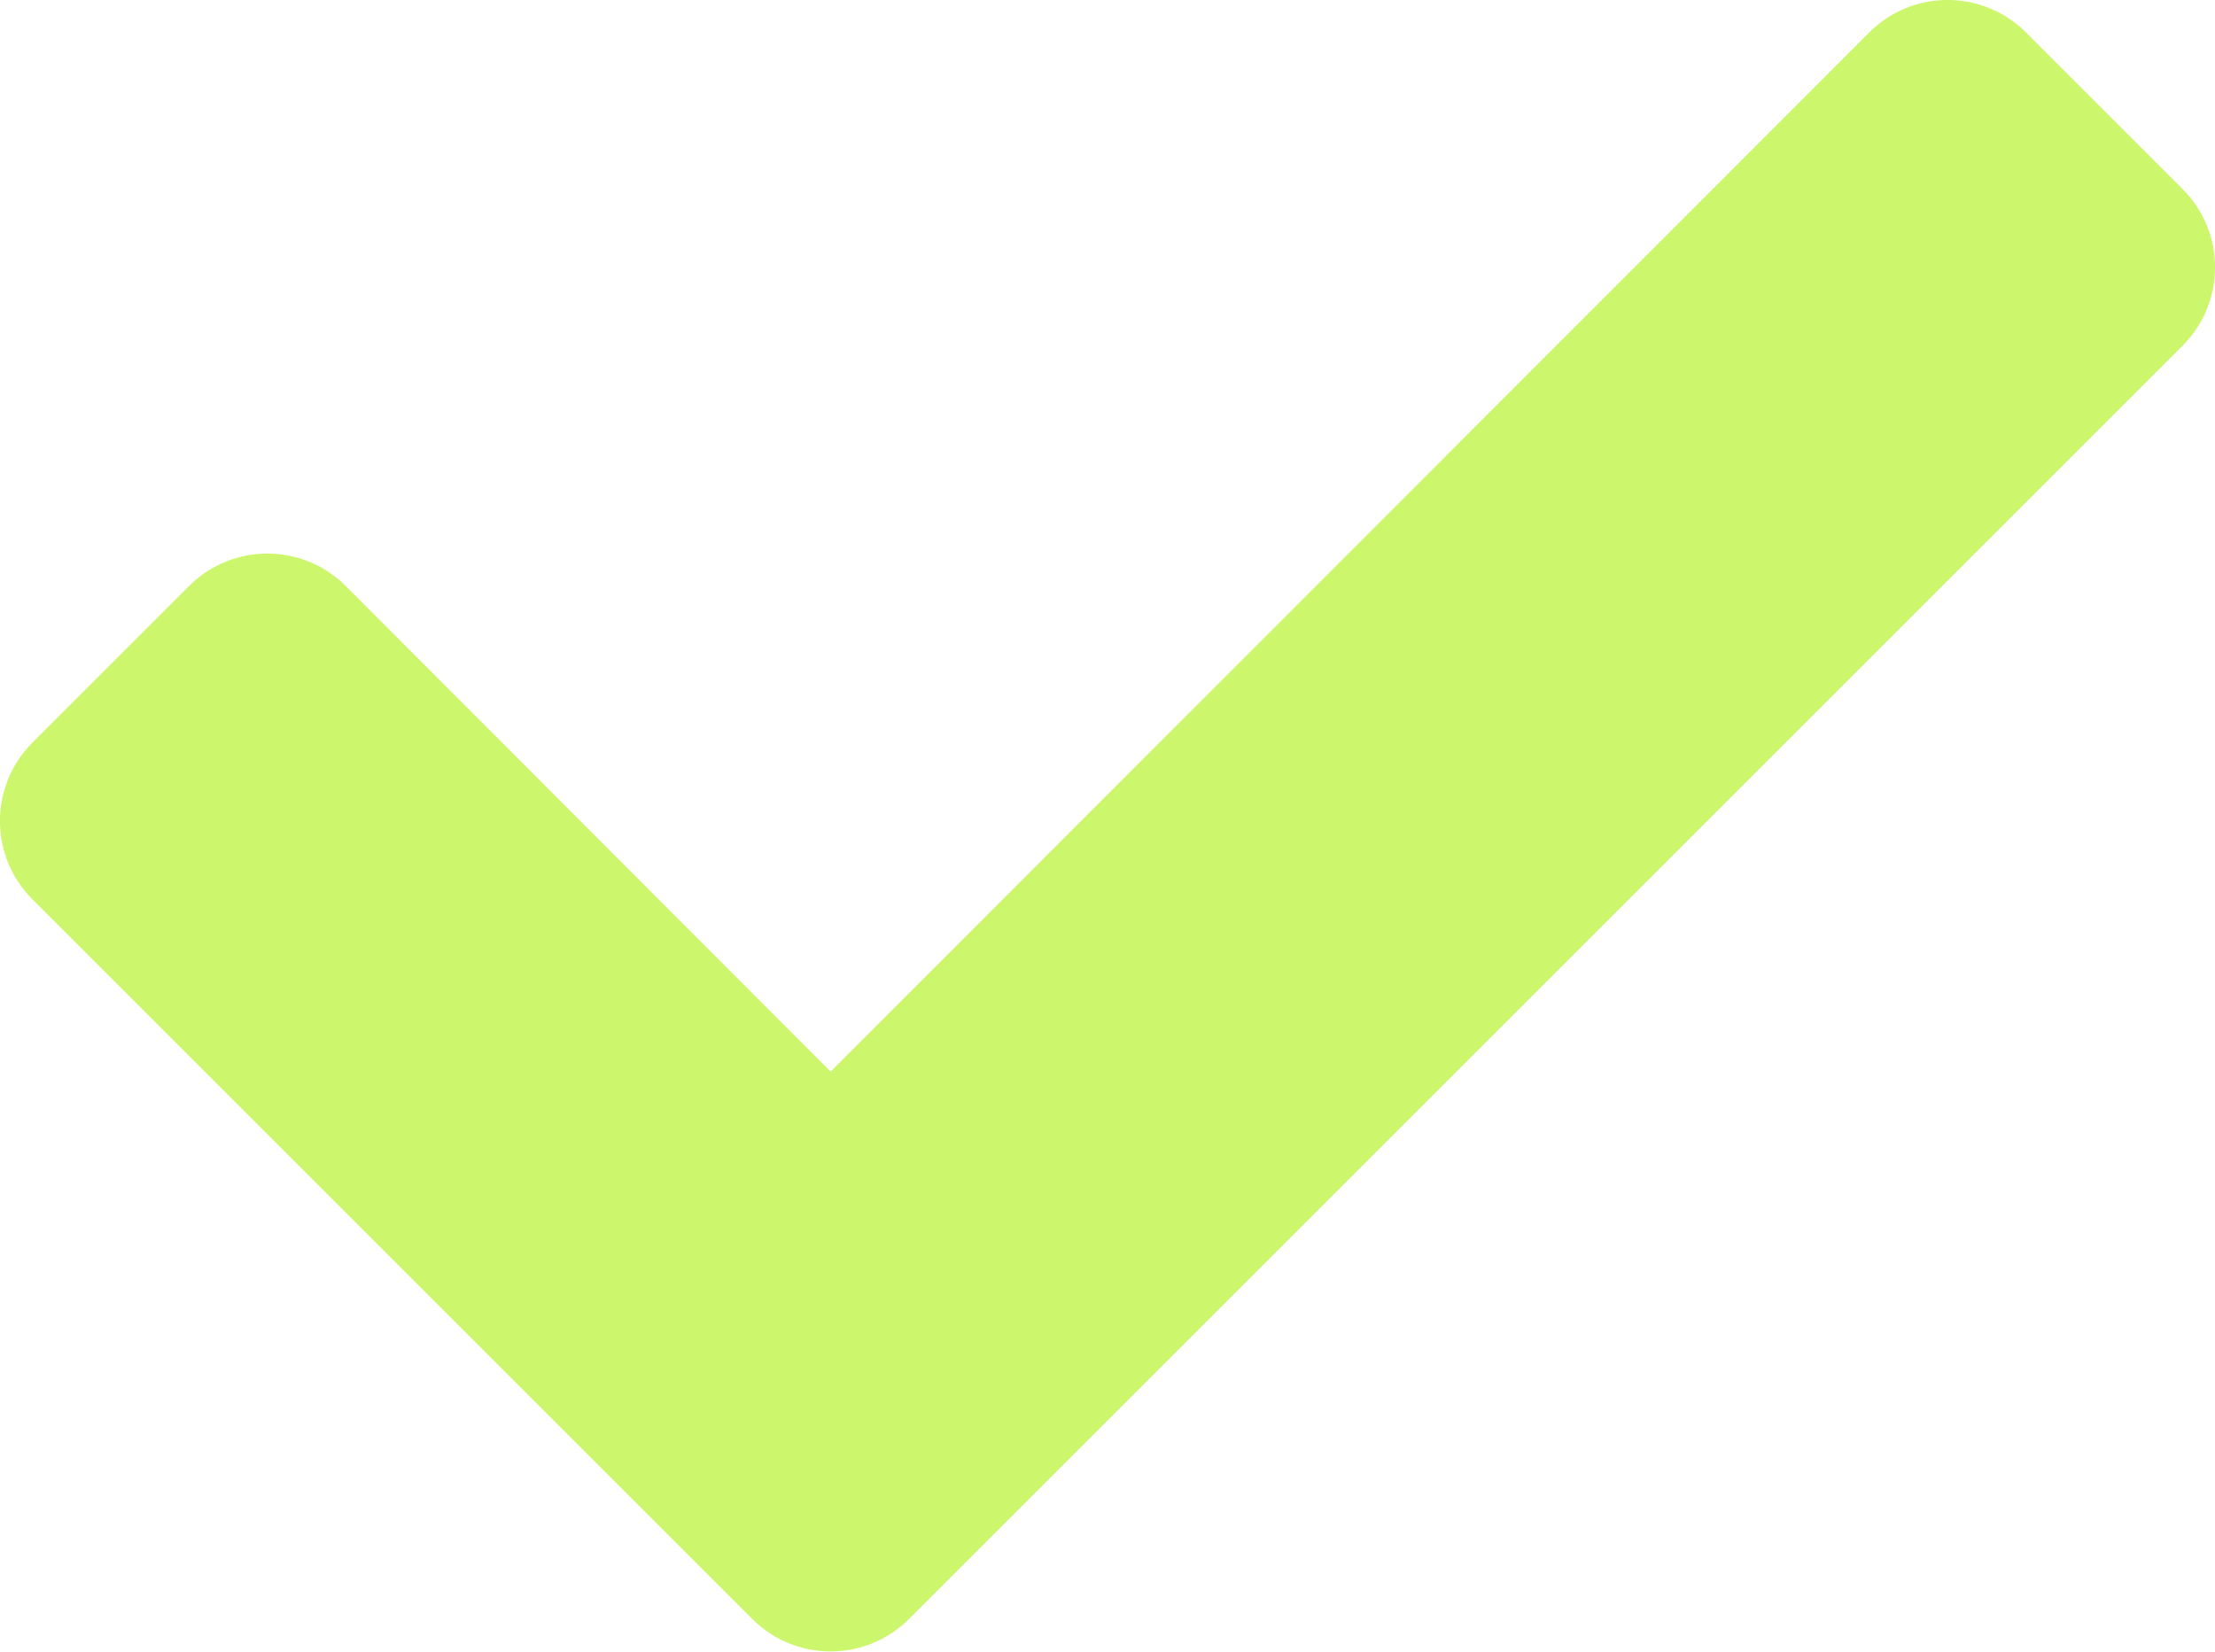
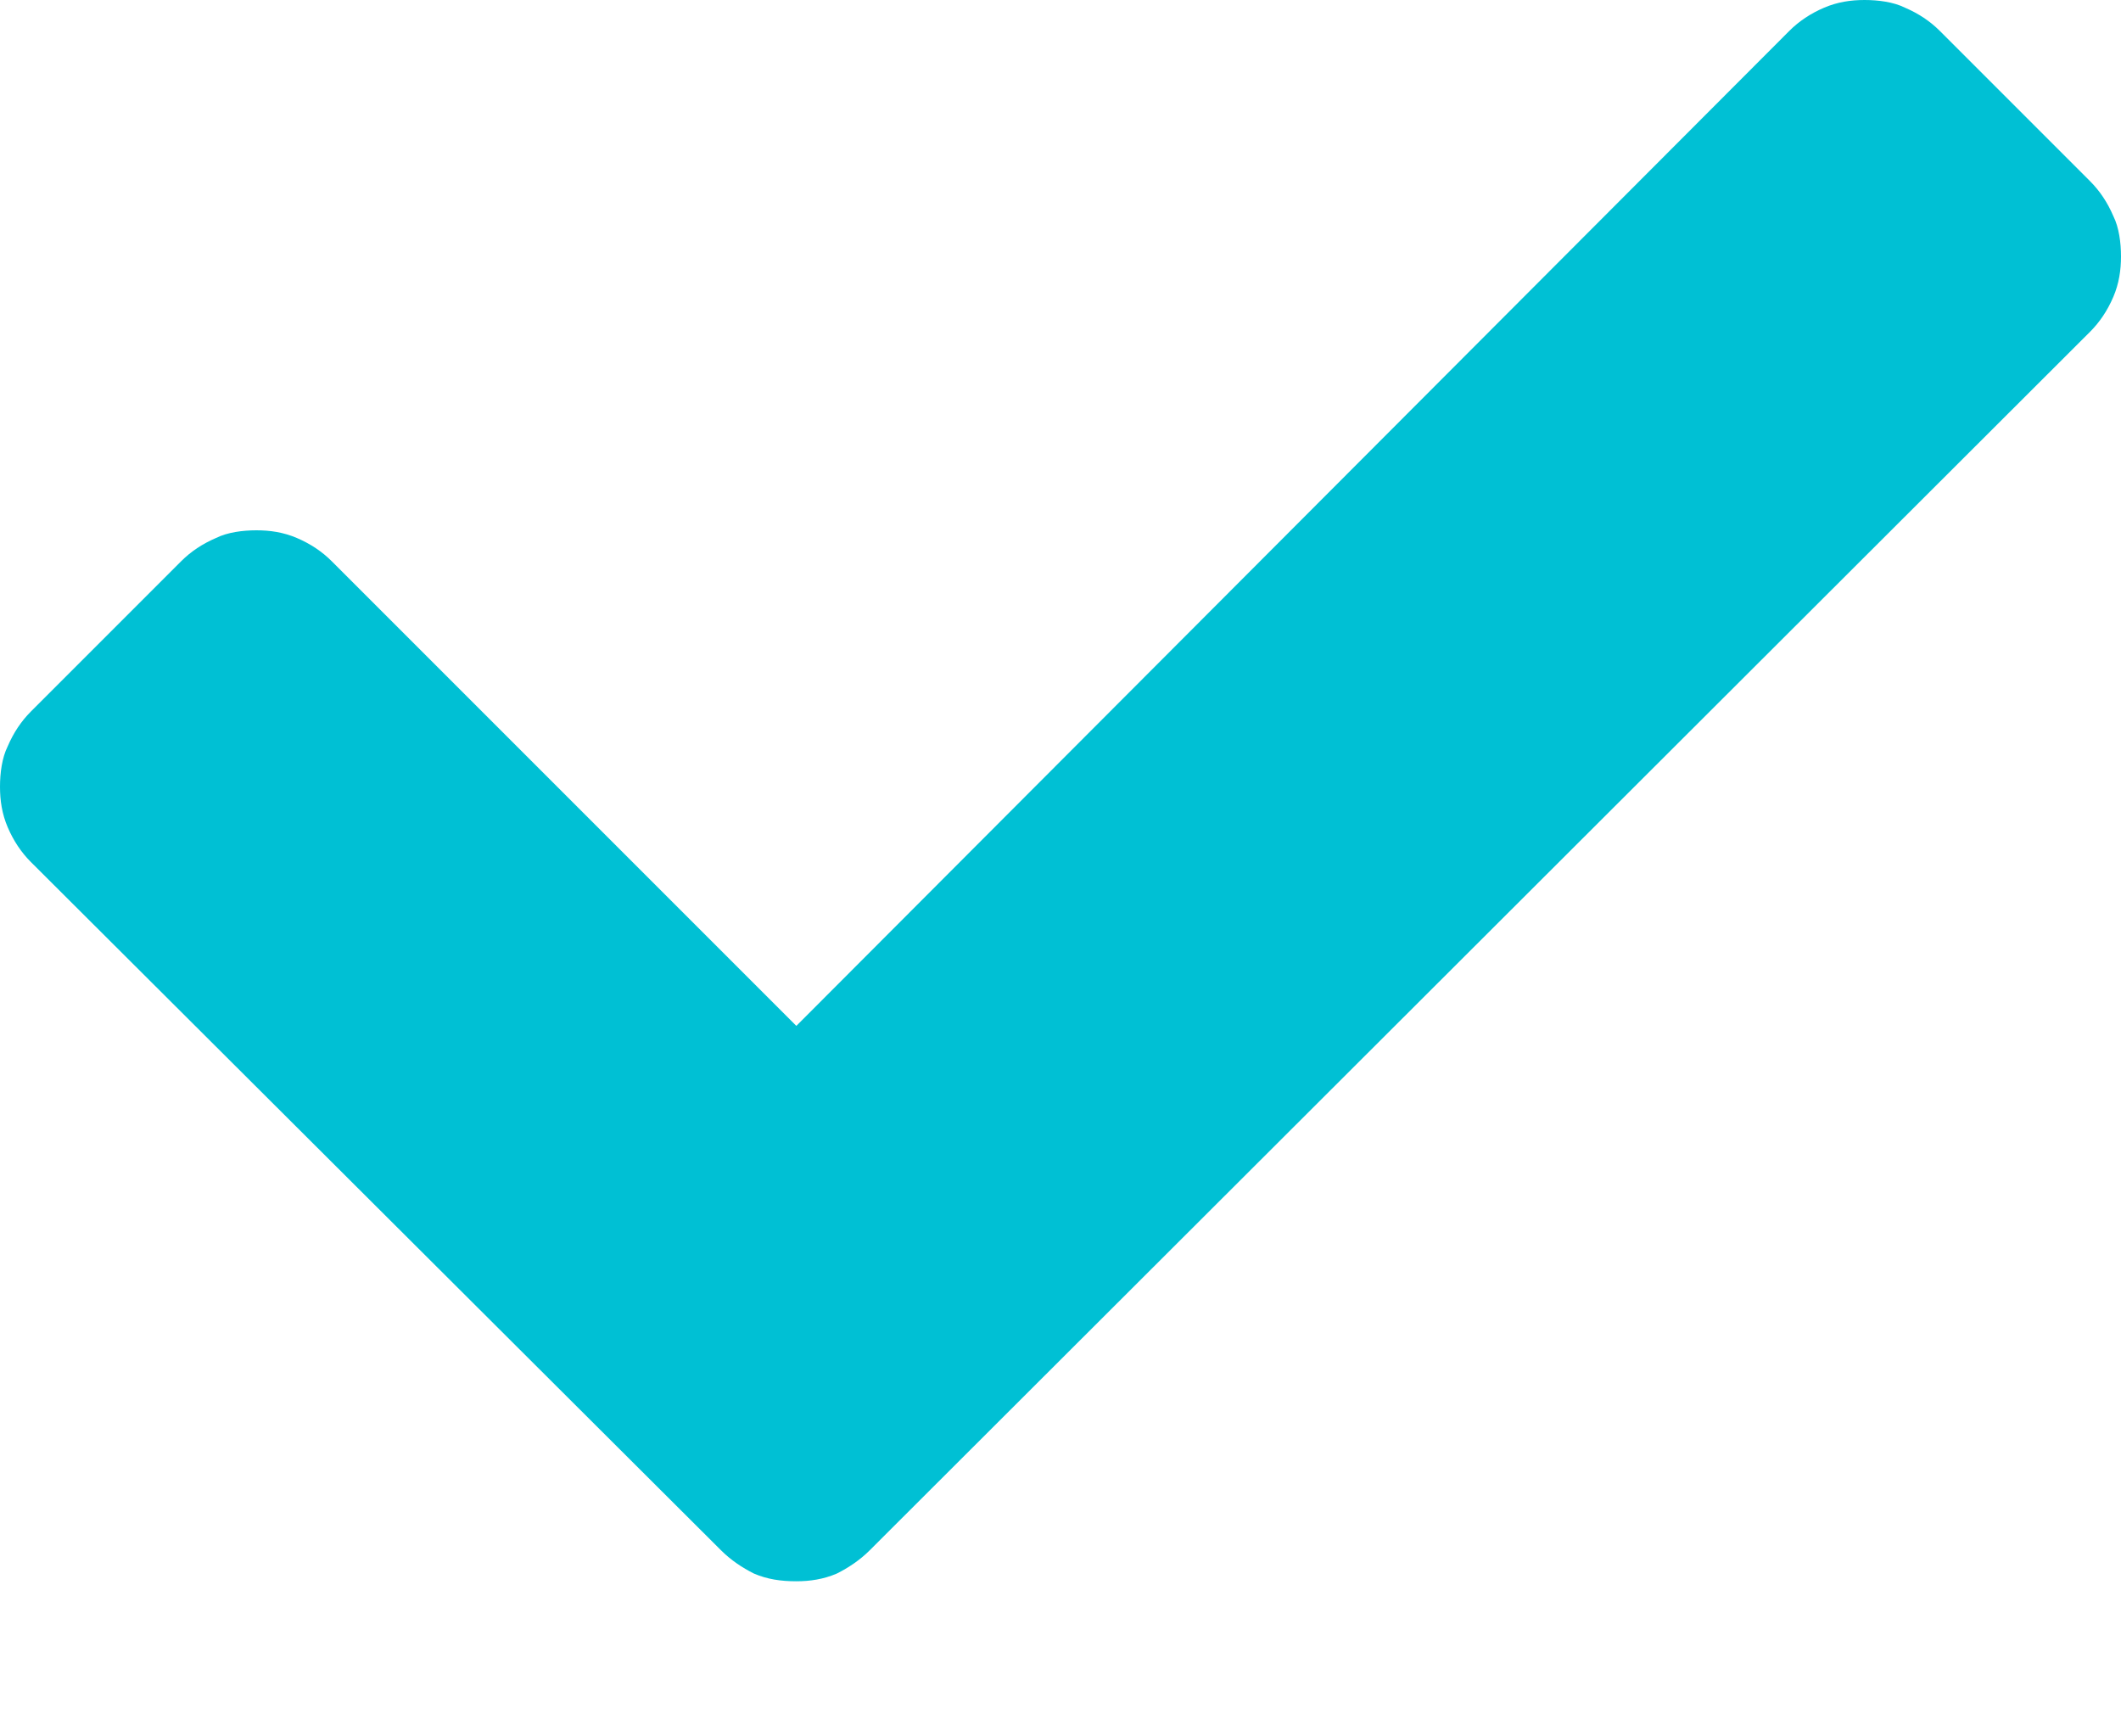
- <svg xmlns="http://www.w3.org/2000/svg" width="11" height="8.203" viewBox="0 0 11 8.203">
-   <defs>
-     <style>.a{fill:#ccf66c;}</style>
-   </defs>
-   <path class="a" d="M3.736,12.619.161,9.044a.55.55,0,0,1,0-.778l.778-.778a.55.55,0,0,1,.778,0L4.125,9.9,9.283,4.738a.55.55,0,0,1,.778,0l.778.778a.55.55,0,0,1,0,.778L4.514,12.619A.55.55,0,0,1,3.736,12.619Z" transform="translate(0 -4.577)" />
+ <svg xmlns="http://www.w3.org/2000/svg" version="1.2" baseProfile="tiny-ps" viewBox="0 0 11 9" width="11" height="9">
+   <style>
+ 		tspan { white-space:pre }
+ 		.shp0 { fill: #00c0d4 } 
+ 	</style>
+   <path id="Layer" class="shp0" d="M3.74 8.04L0.16 4.47C0.11 4.42 0.07 4.36 0.04 4.29C0.01 4.22 0 4.15 0 4.08C0 4.01 0.01 3.93 0.04 3.87C0.07 3.8 0.11 3.74 0.16 3.69L0.94 2.91C0.99 2.86 1.05 2.82 1.12 2.79C1.18 2.76 1.26 2.75 1.33 2.75C1.4 2.75 1.47 2.76 1.54 2.79C1.61 2.82 1.67 2.86 1.72 2.91L4.13 5.32L9.28 0.16C9.33 0.11 9.39 0.07 9.46 0.04C9.53 0.01 9.6 0 9.67 0C9.74 0 9.82 0.01 9.88 0.04C9.95 0.07 10.01 0.11 10.06 0.16L10.84 0.94C10.89 0.99 10.93 1.05 10.96 1.12C10.99 1.18 11 1.26 11 1.33C11 1.4 10.99 1.47 10.96 1.54C10.93 1.61 10.89 1.67 10.84 1.72L4.51 8.04C4.46 8.09 4.4 8.13 4.34 8.16C4.27 8.19 4.2 8.2 4.13 8.2C4.05 8.2 3.98 8.19 3.91 8.16C3.85 8.13 3.79 8.09 3.74 8.04Z" />
</svg>
